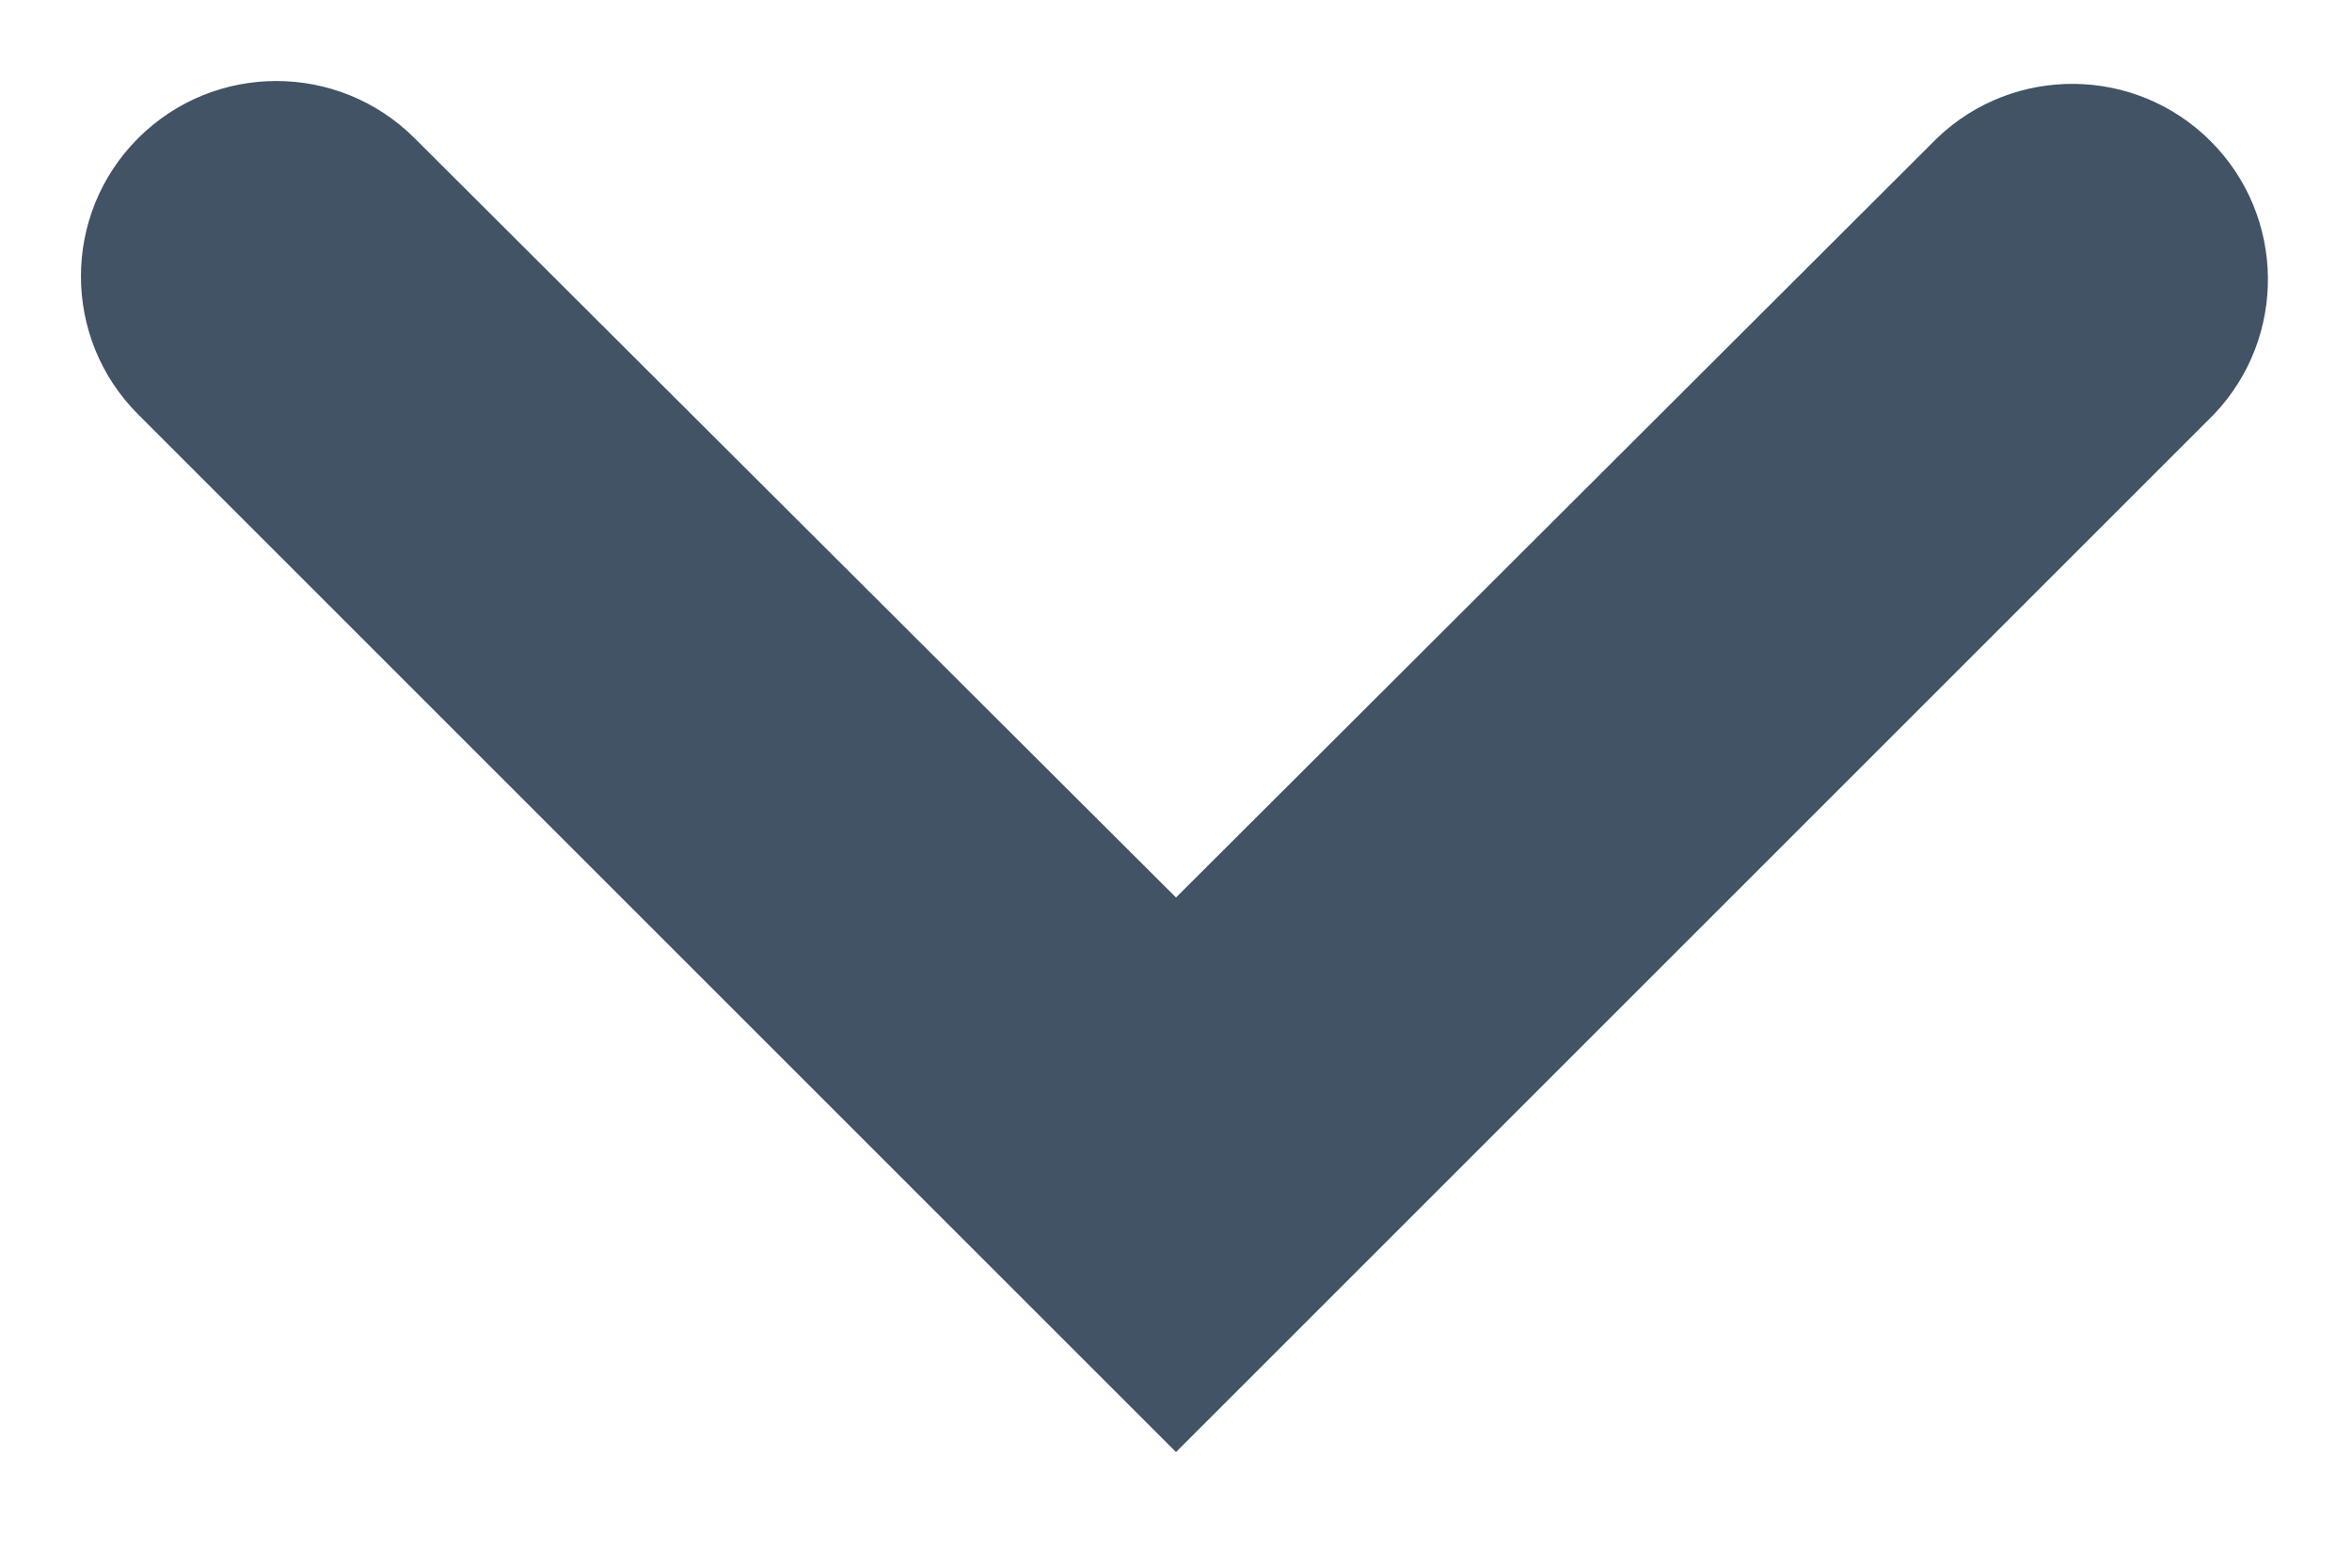
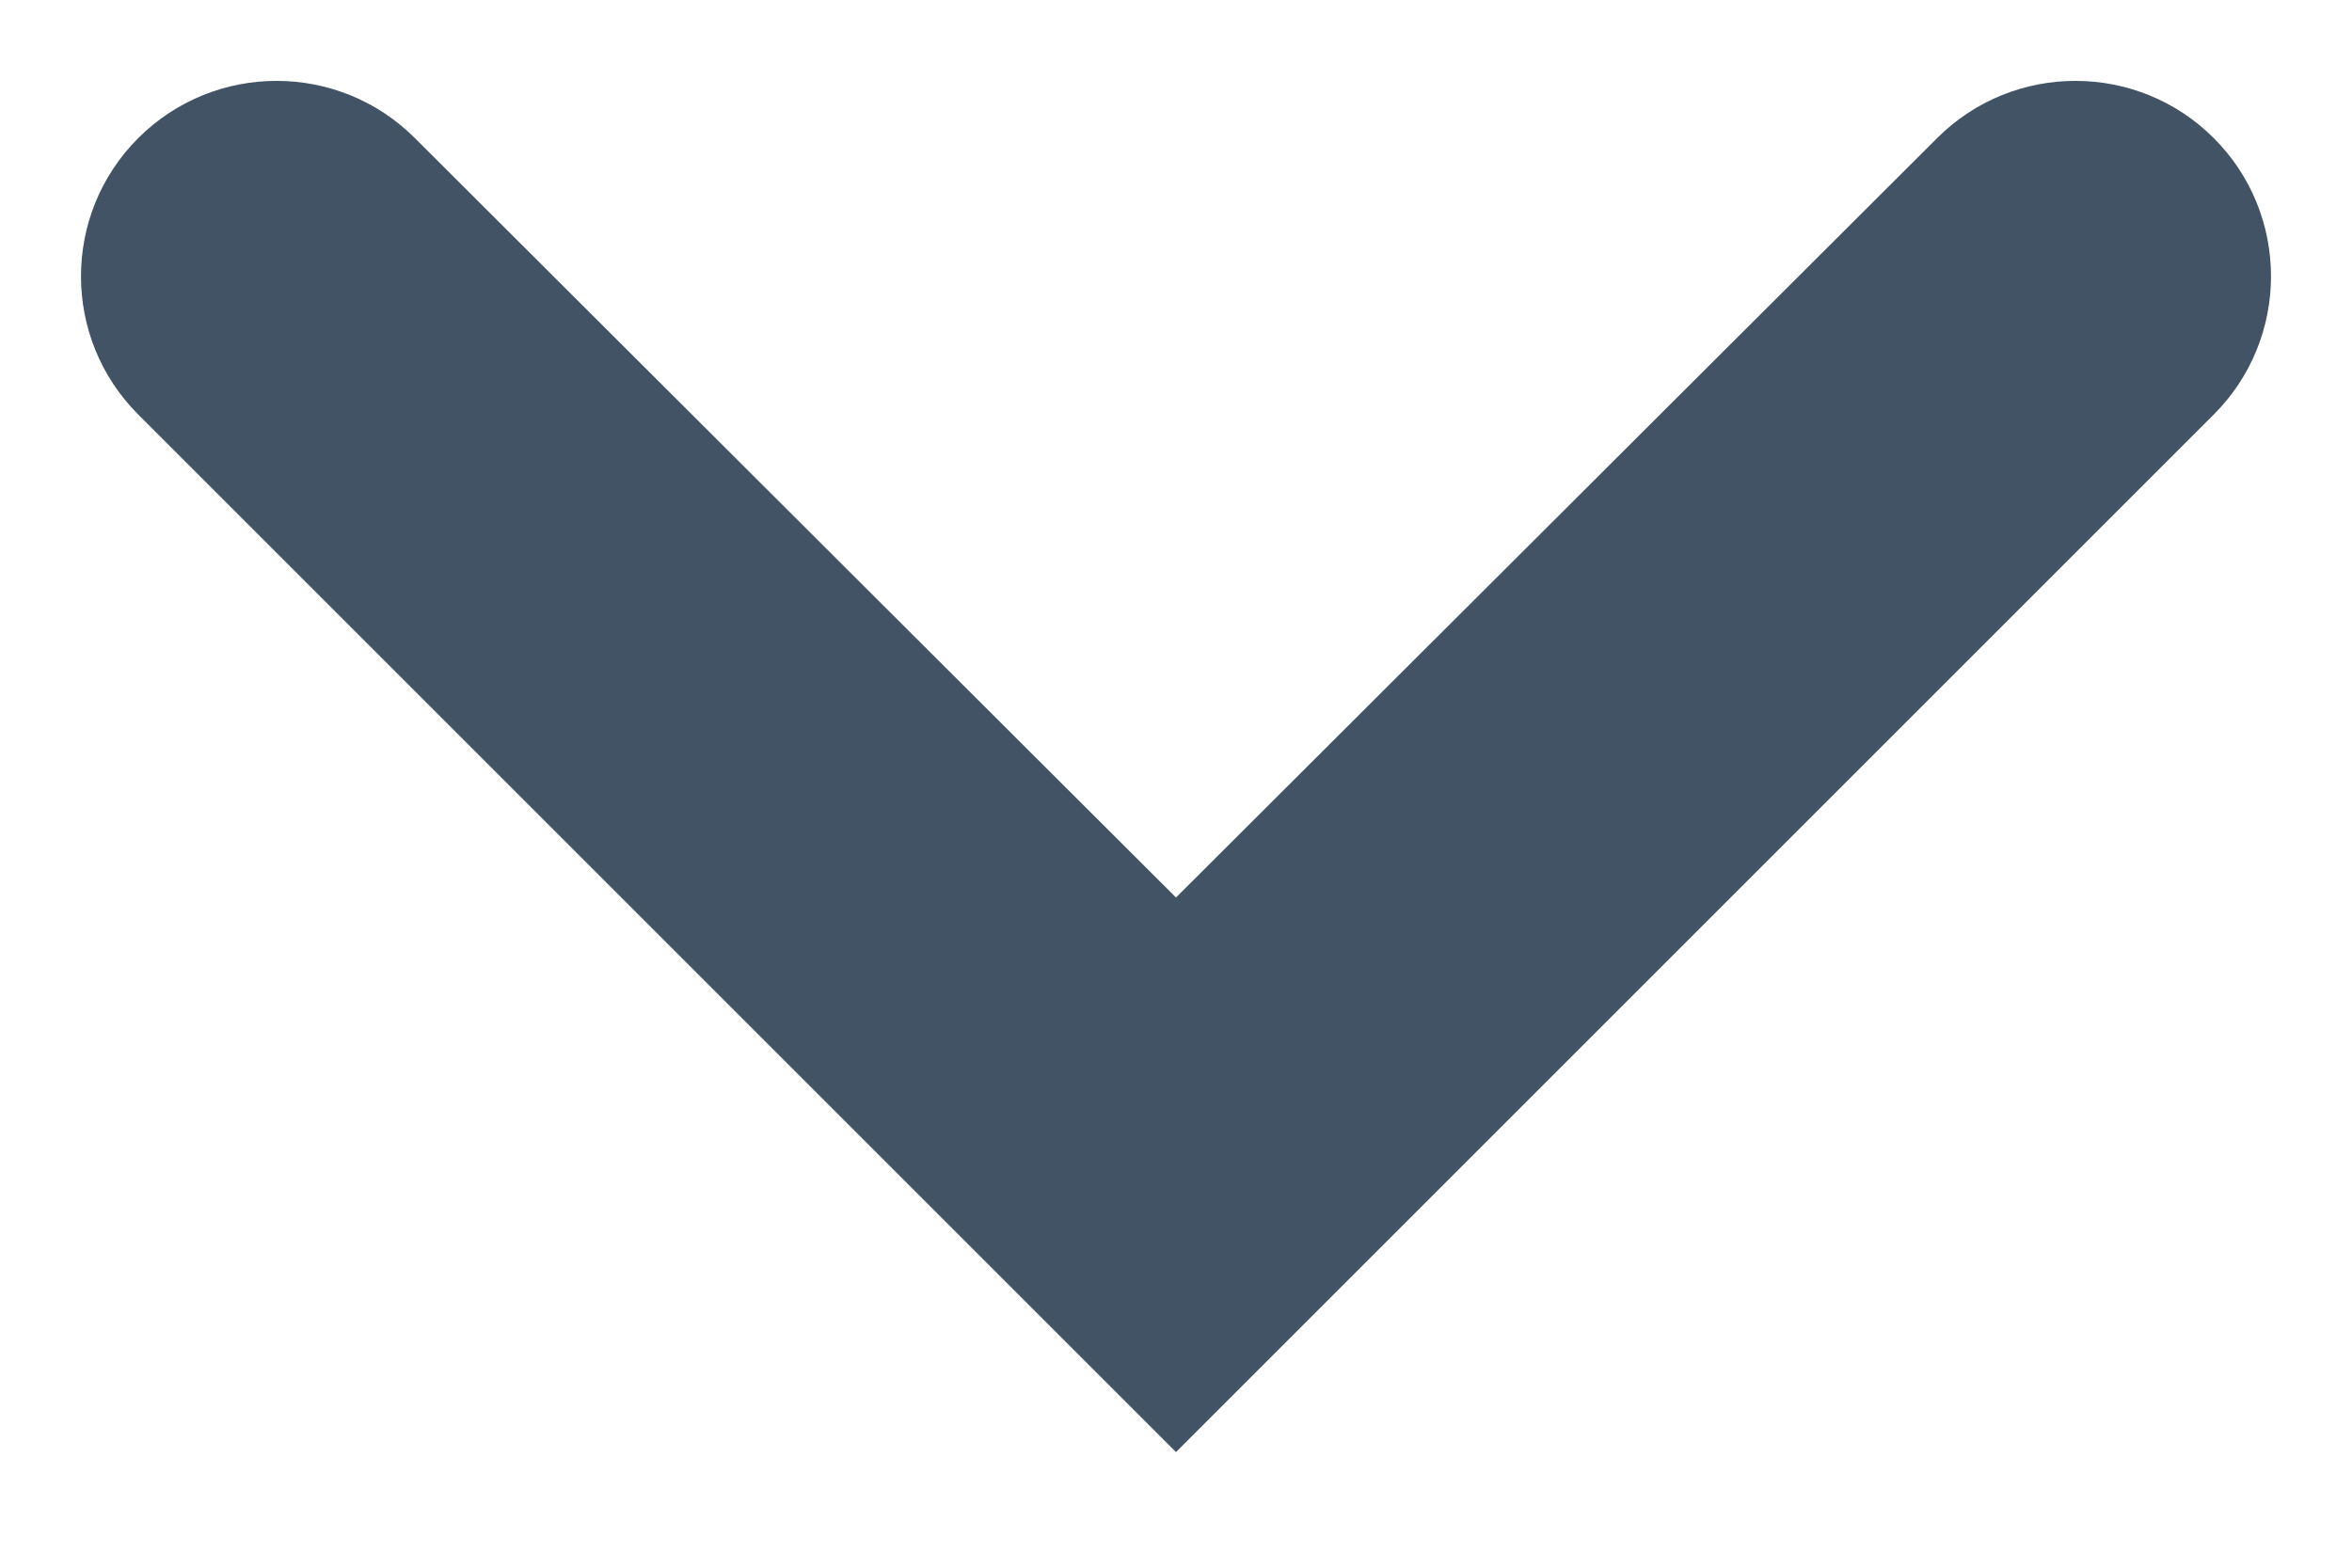
<svg xmlns="http://www.w3.org/2000/svg" viewBox="0 0 12 8">
-   <path d="M.705.705a.998.998 0 0 1 1.41 0L6 4.58 9.884.704a.998.998 0 0 1 1.411 1.411L6 7.41.705 2.115a.997.997 0 0 1 0-1.41z" fill="#415365" fill-rule="evenodd" />
+   <path d="M.705.705C1.094.316 1.726.315 2.116.704L6 4.58 9.884.704C10.274.315 10.906.316 11.295.705c.389.389.389 1.021 0 1.41L6 7.41.705 2.115c-.389-.389-.389-1.021 0-1.41z" fill="#415365" fill-rule="evenodd" />
</svg>
